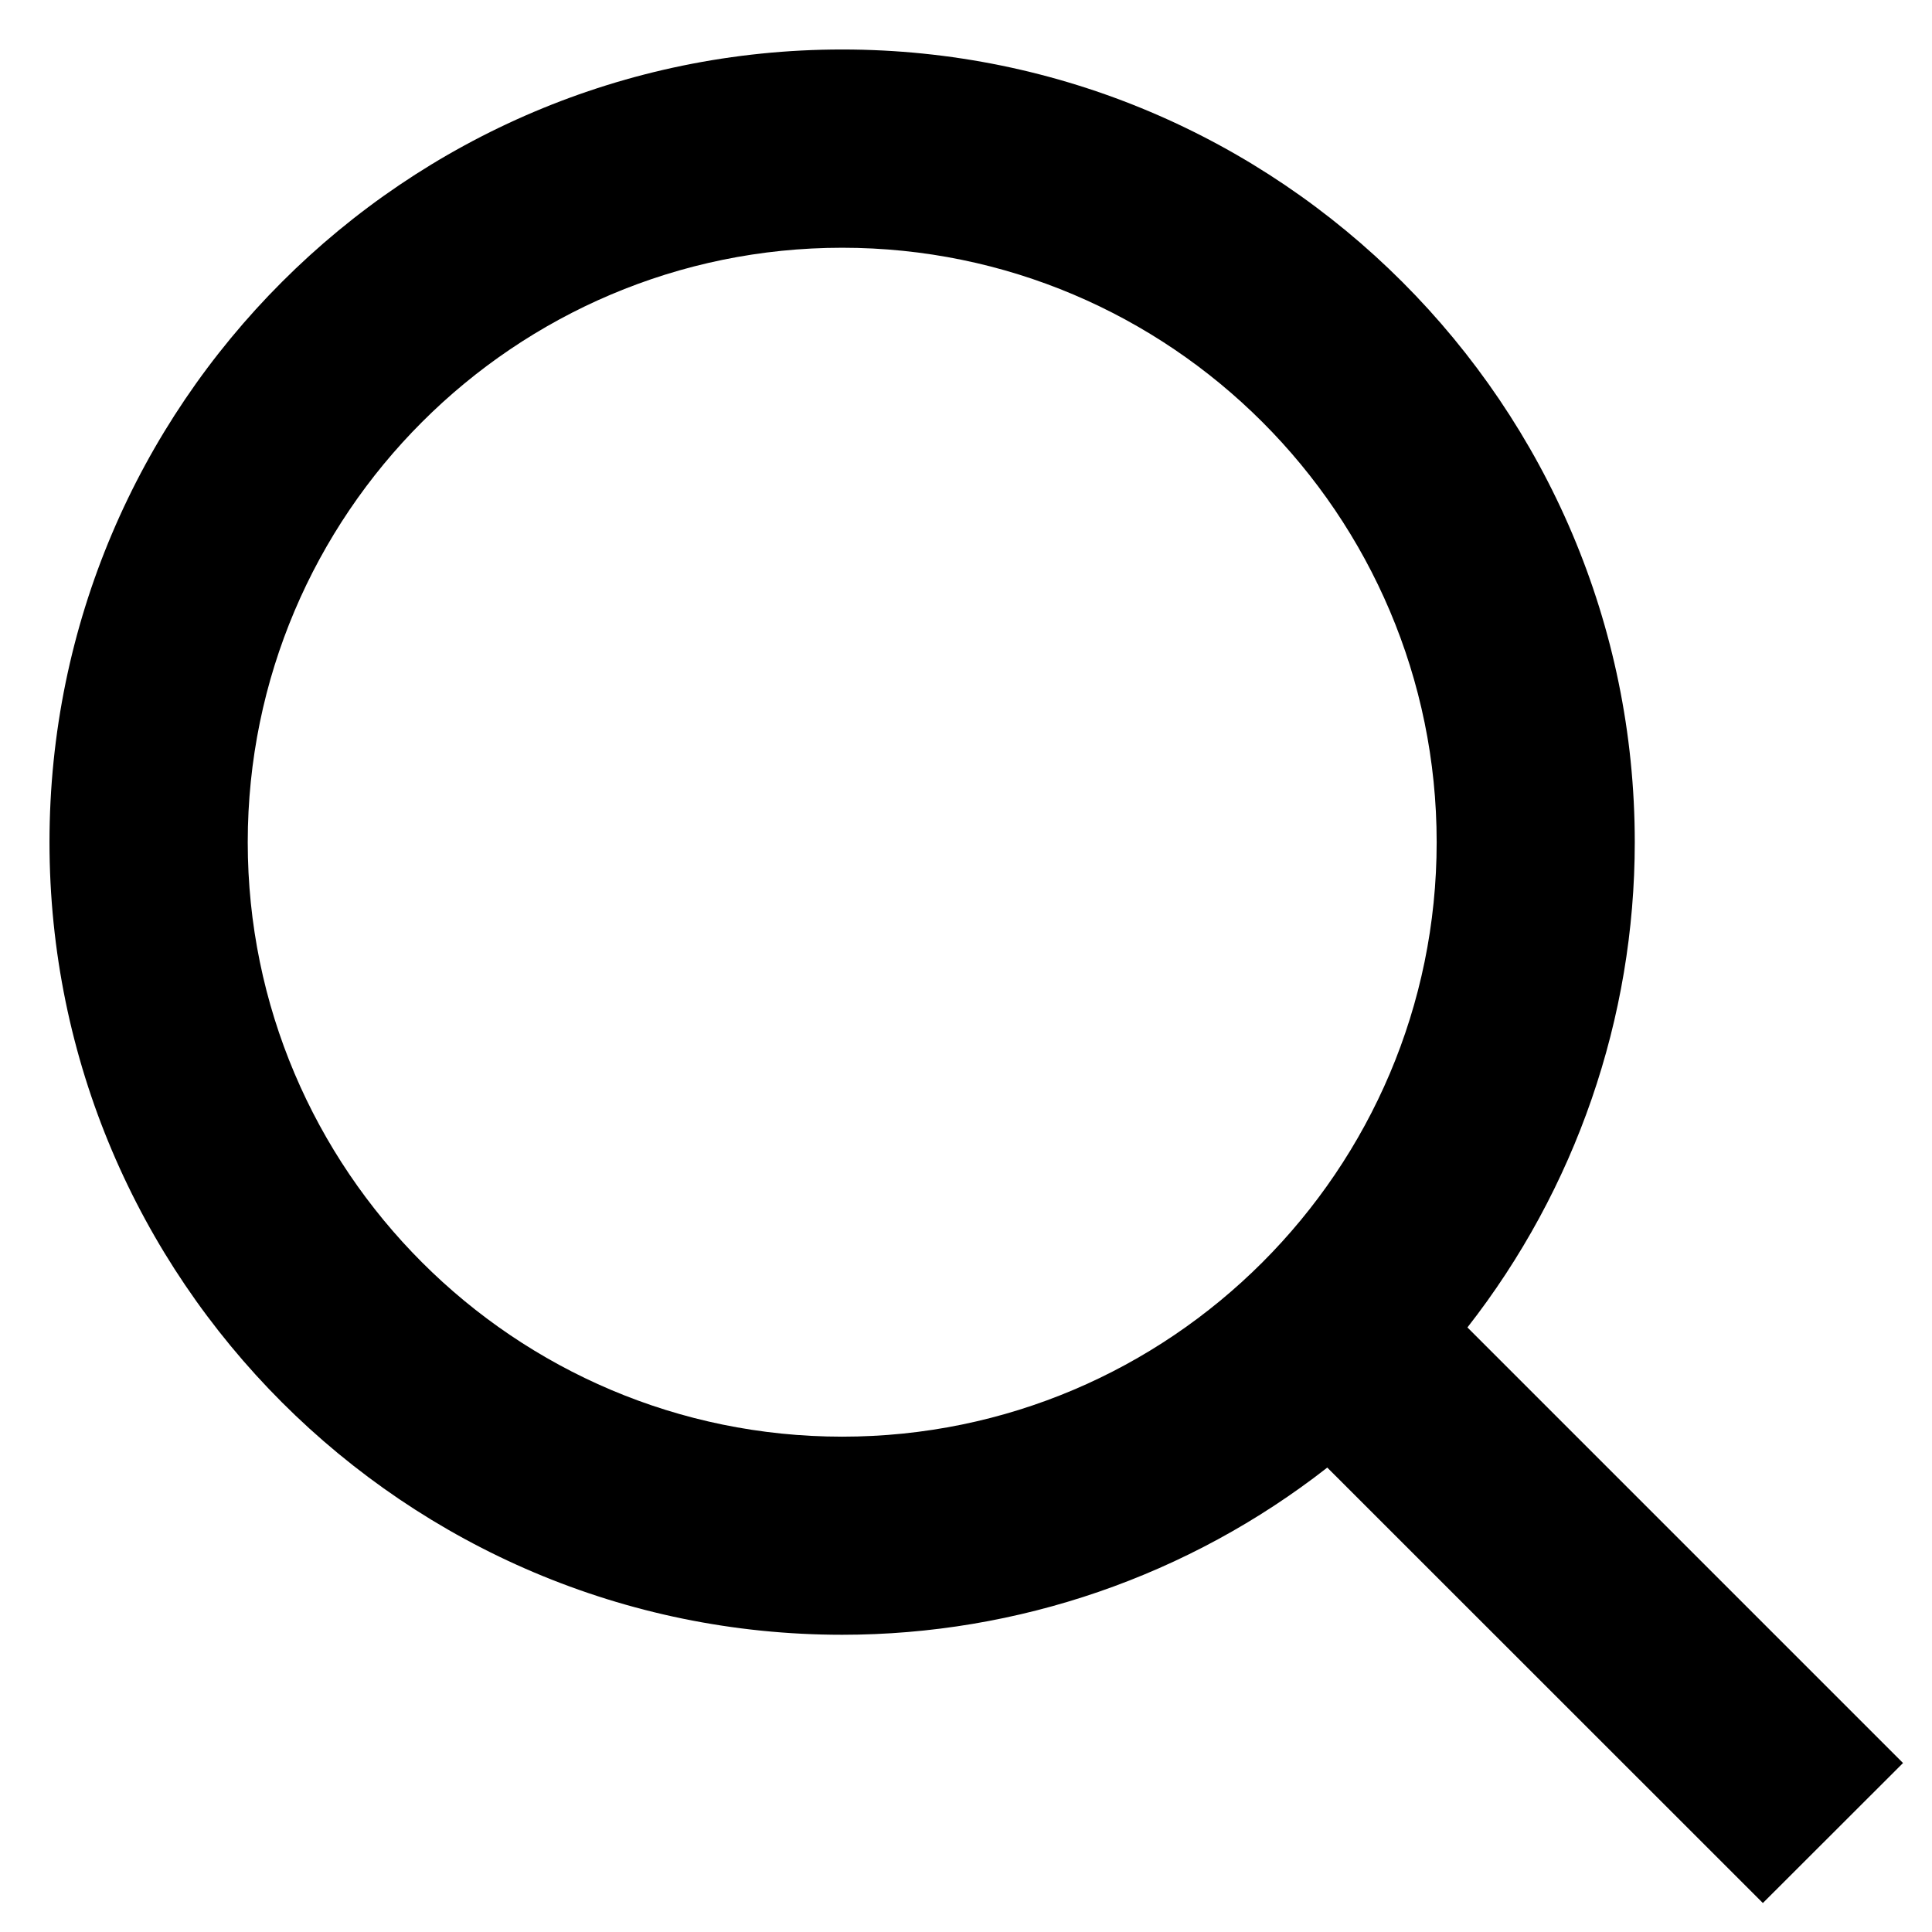
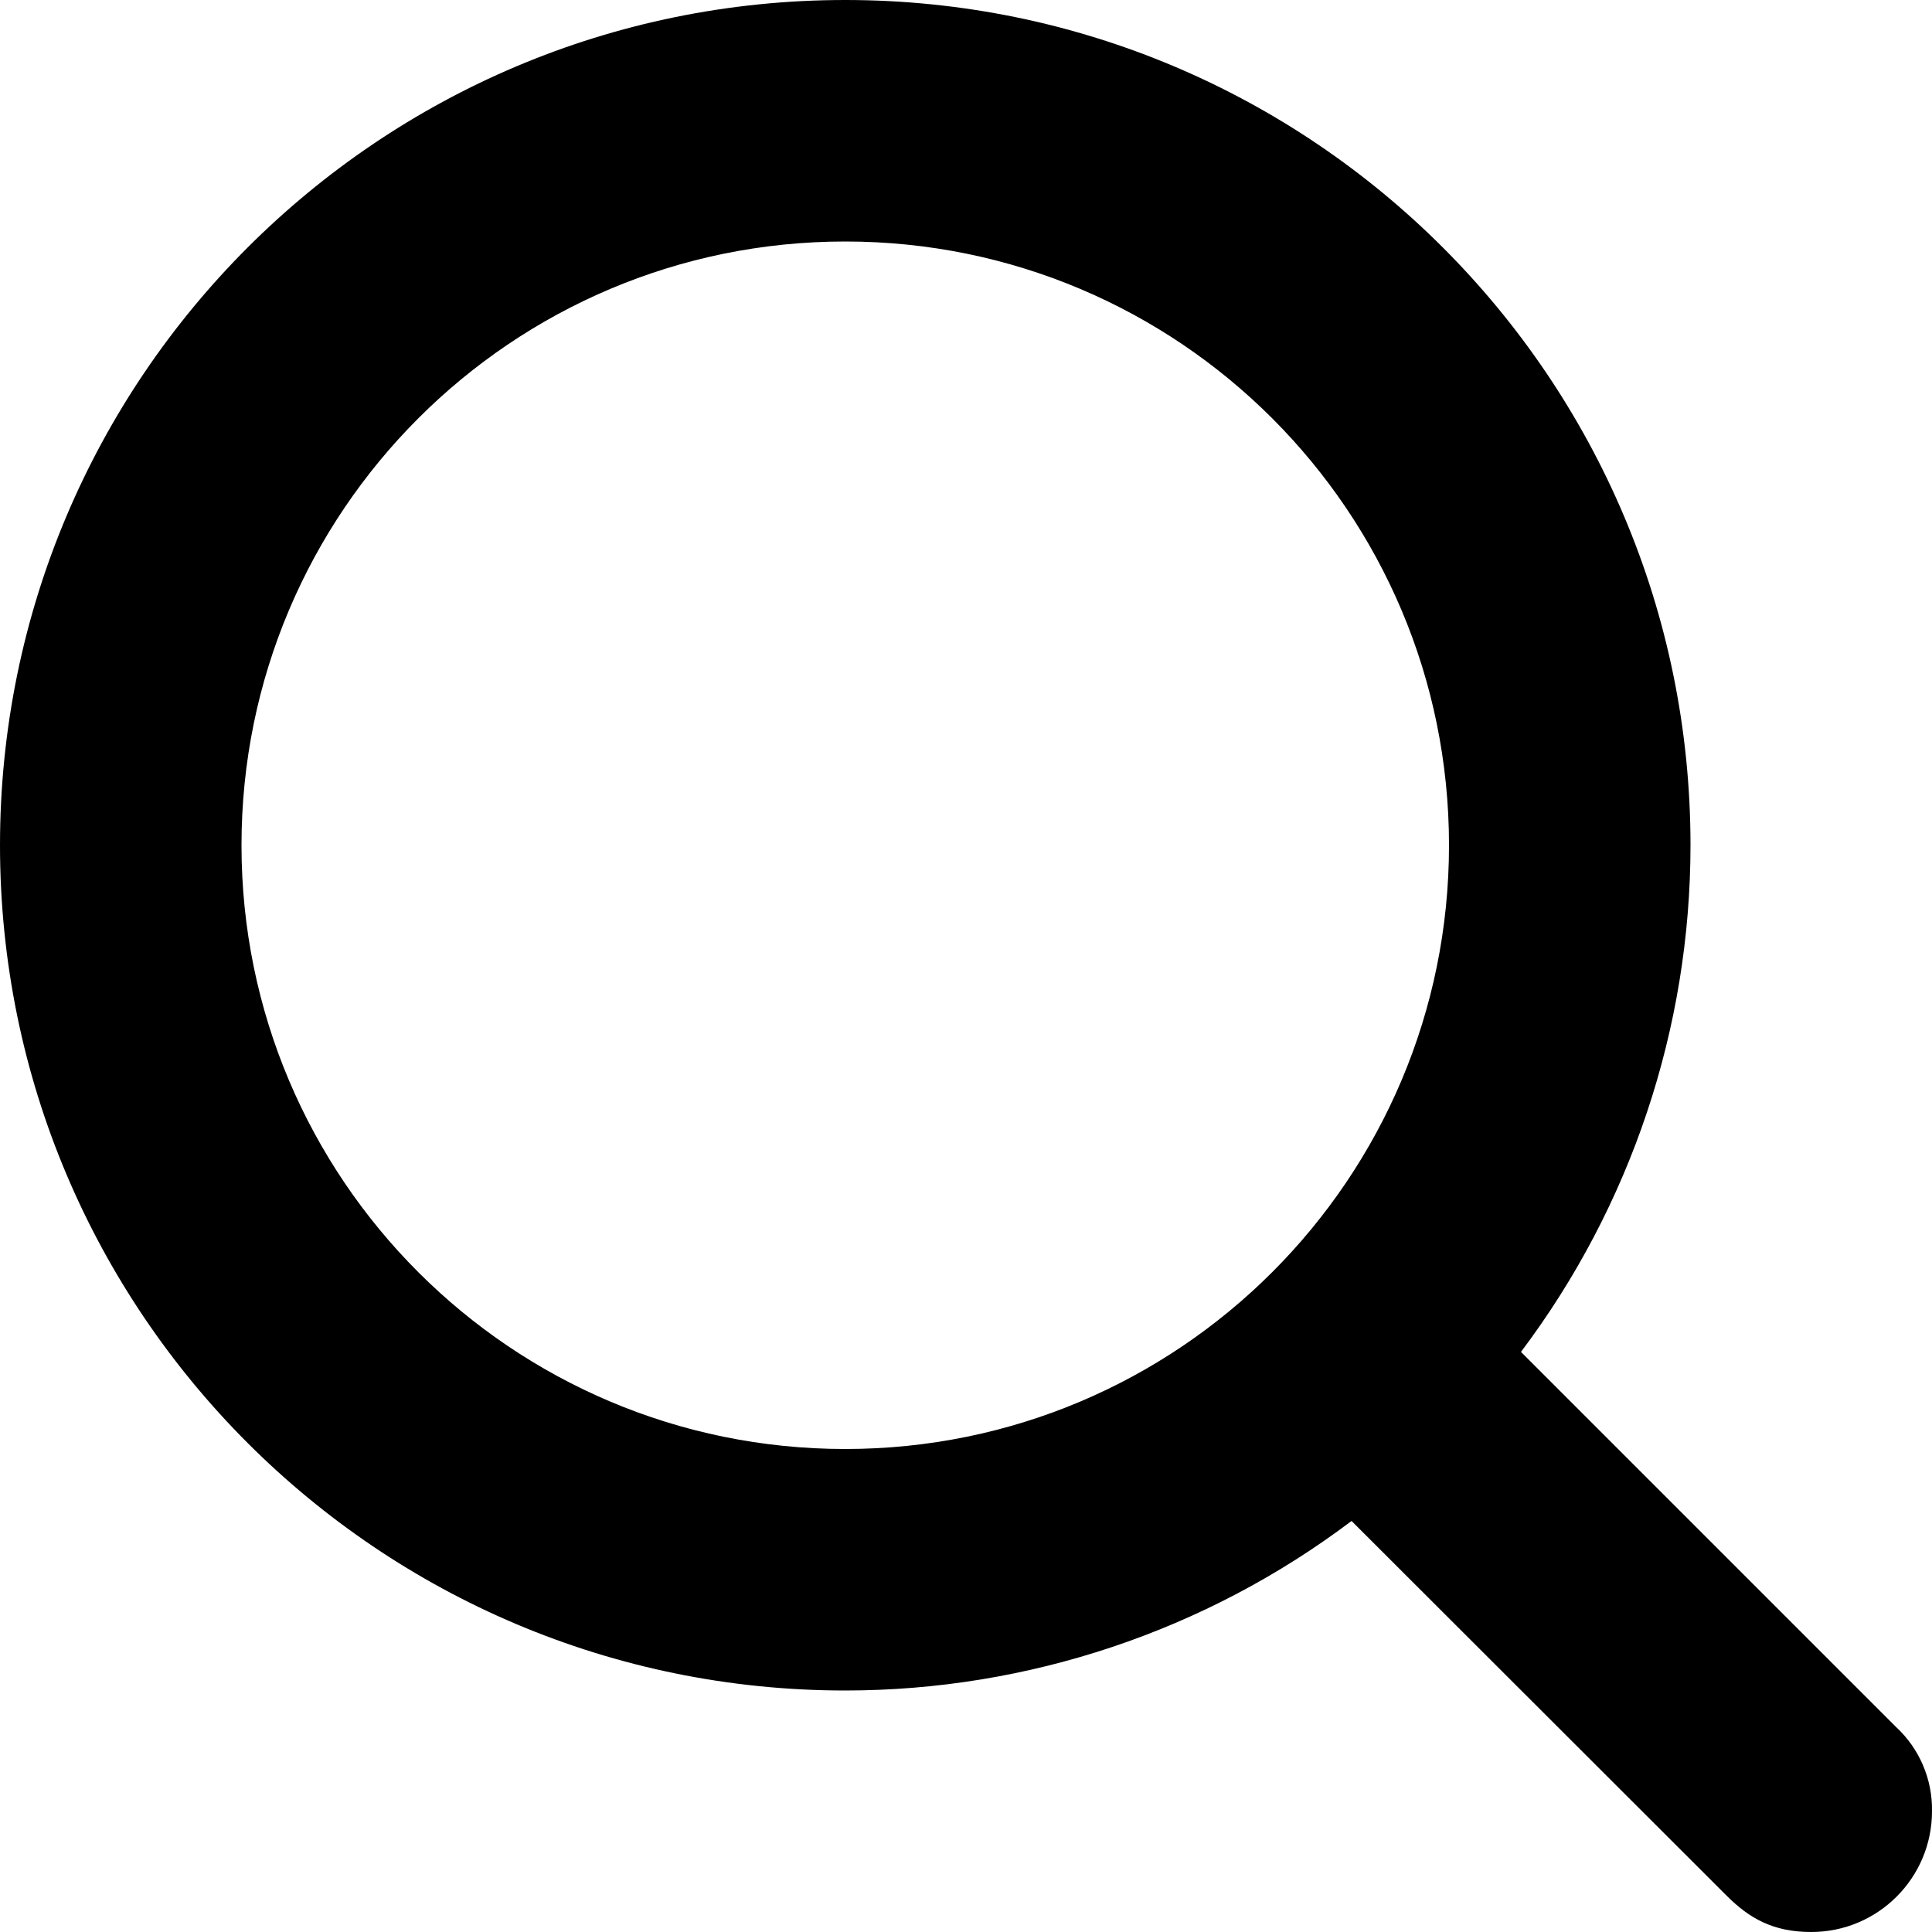
- <svg xmlns="http://www.w3.org/2000/svg" width="13" height="13" viewBox="0 0 13 13" fill="none">
-   <path d="M5.667 11C6.85 11 7.999 10.604 8.931 9.875L11.862 12.805L12.805 11.863L9.874 8.932C10.603 8 11 6.85 11 5.667C11 2.726 8.607 0.333 5.667 0.333C2.726 0.333 0.333 2.726 0.333 5.667C0.333 8.607 2.726 11 5.667 11ZM5.667 1.667C7.873 1.667 9.667 3.461 9.667 5.667C9.667 7.873 7.873 9.667 5.667 9.667C3.461 9.667 1.667 7.873 1.667 5.667C1.667 3.461 3.461 1.667 5.667 1.667Z" fill="black" />
+ <svg xmlns="http://www.w3.org/2000/svg" width="16" height="16" viewBox="0 0 16 16">
+   <path d="M15.7 14.3l-3.104-3.104A6.979 6.979 0 0 0 14 7a7 7 0 1 0-7 7 6.963 6.963 0 0 0 4.193-1.404L14.3 15.7c.185.184.38.3.7.3a1 1 0 0 0 1-1 .93.93 0 0 0-.3-.7zM2 7c0-2.762 2.238-5 5-5s5 2.238 5 5-2.238 5-5 5-5-2.238-5-5z" />
</svg>
